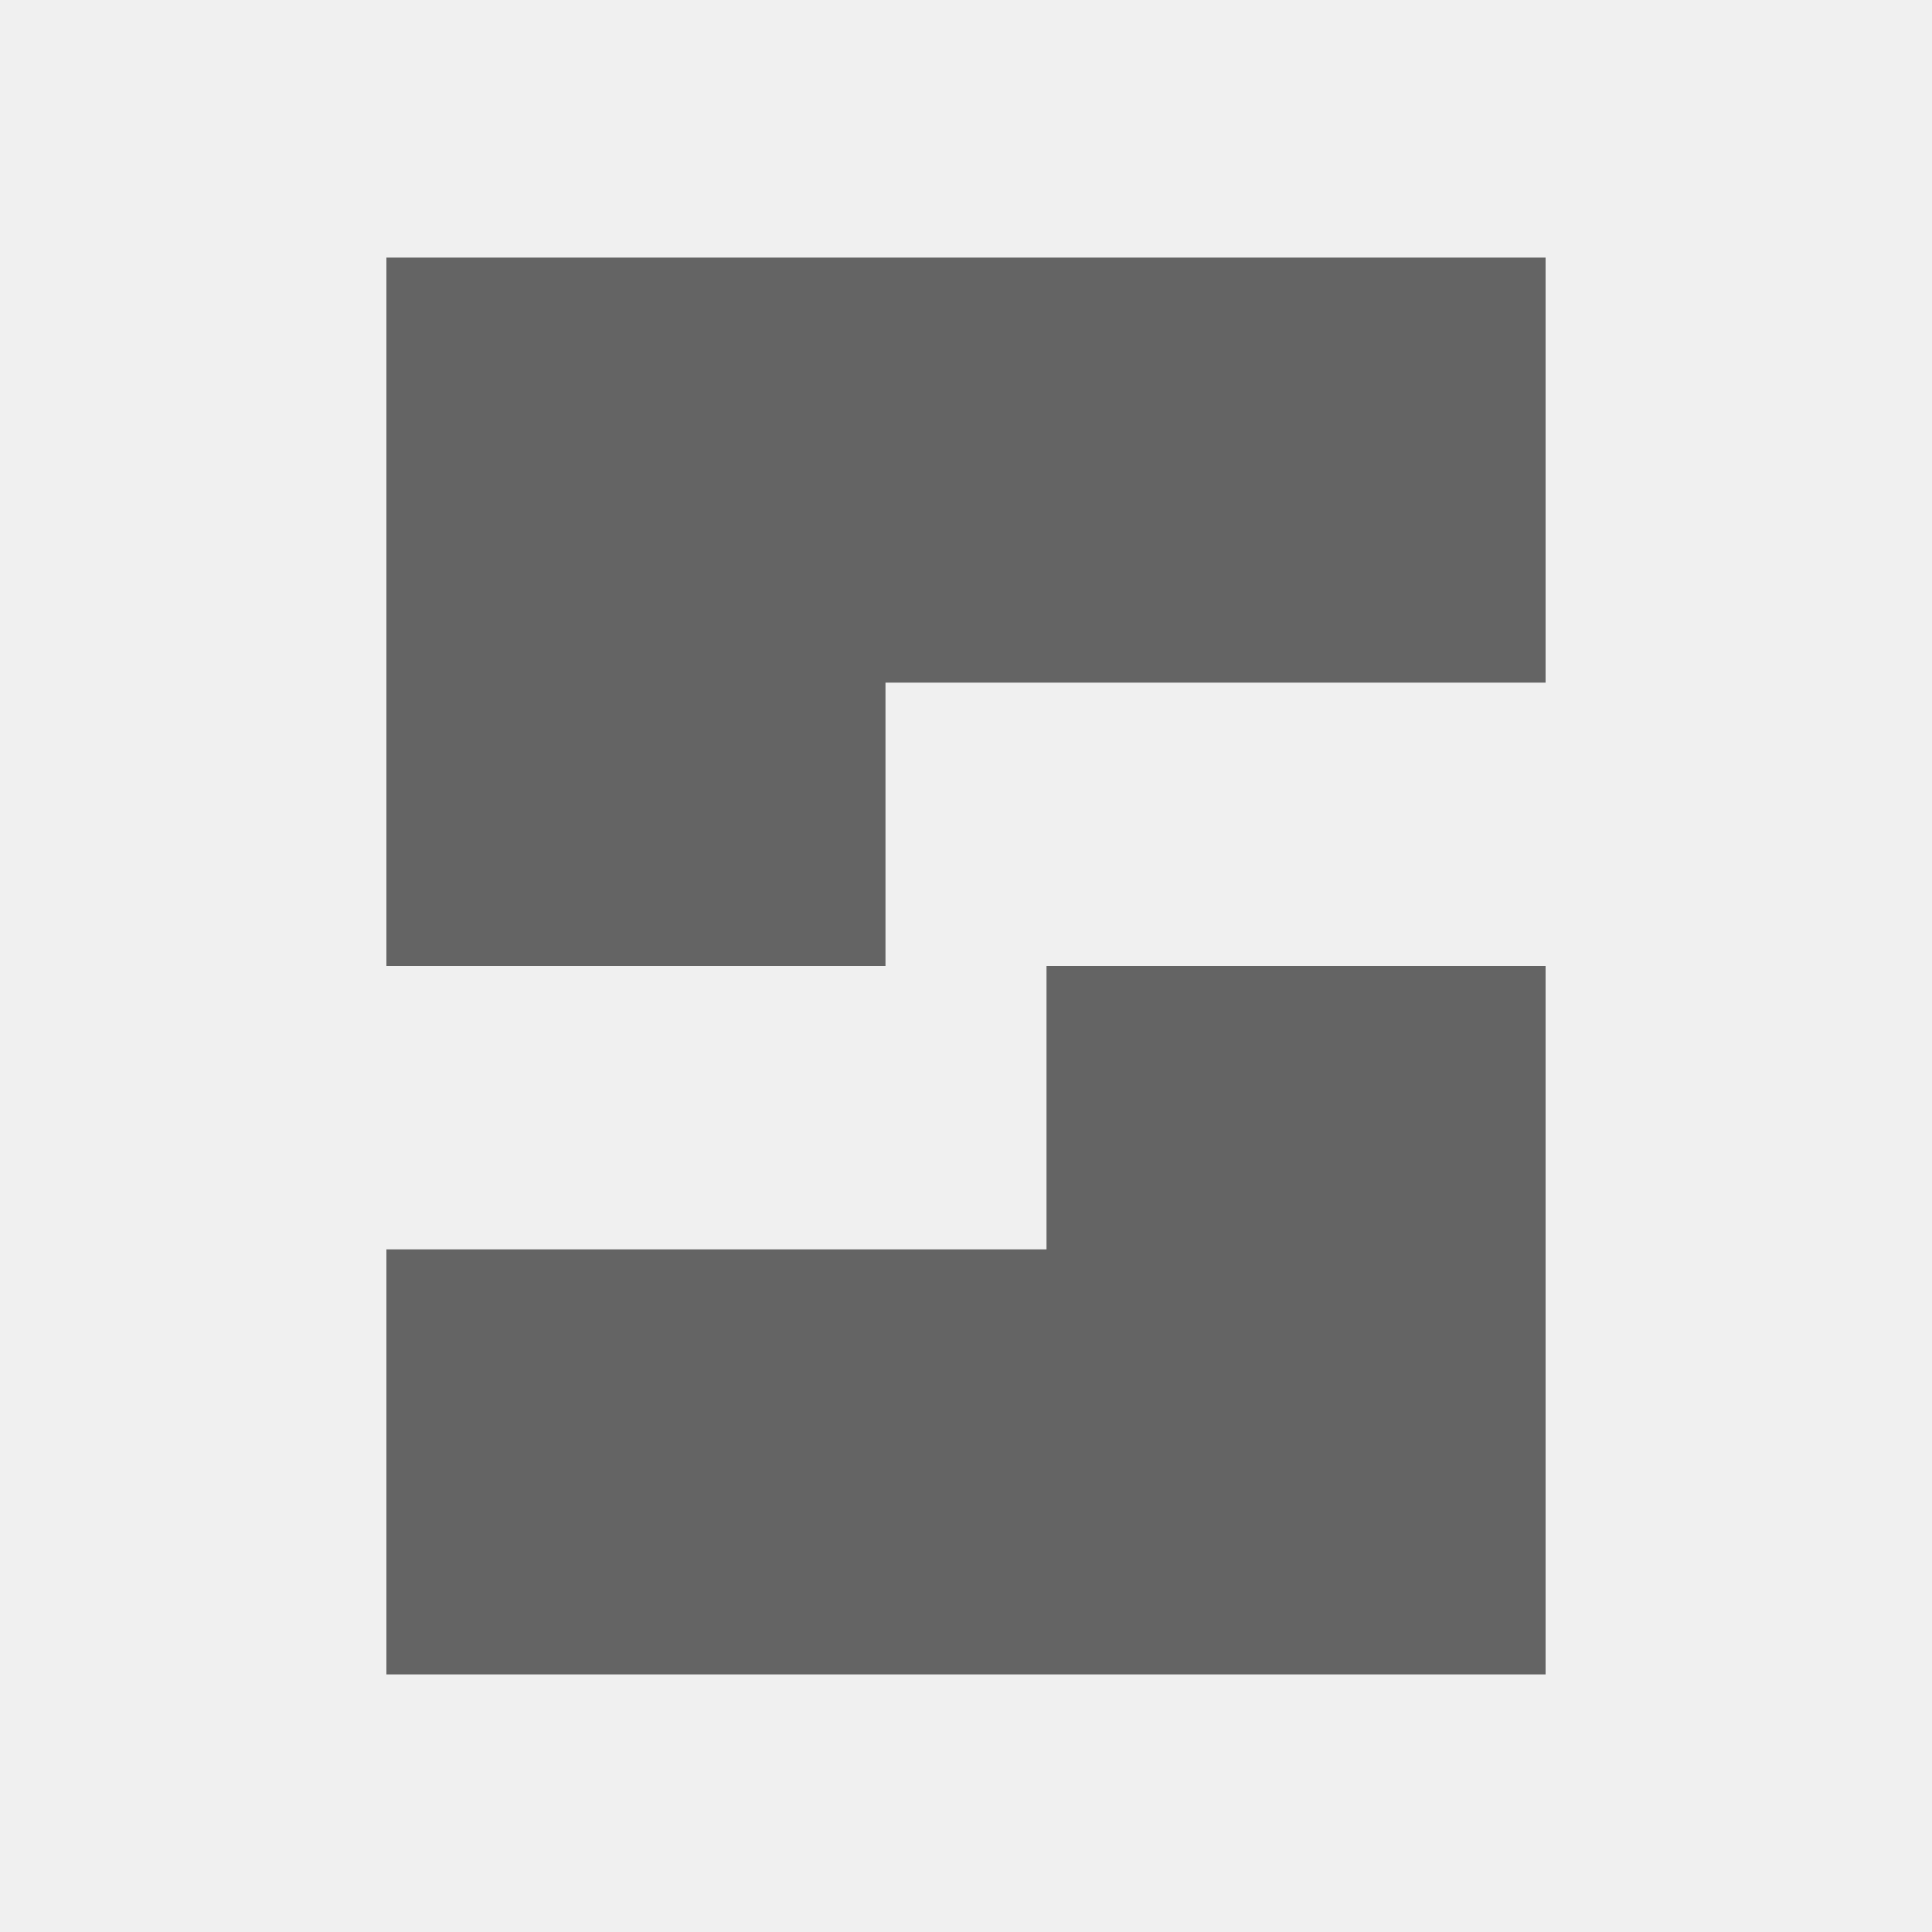
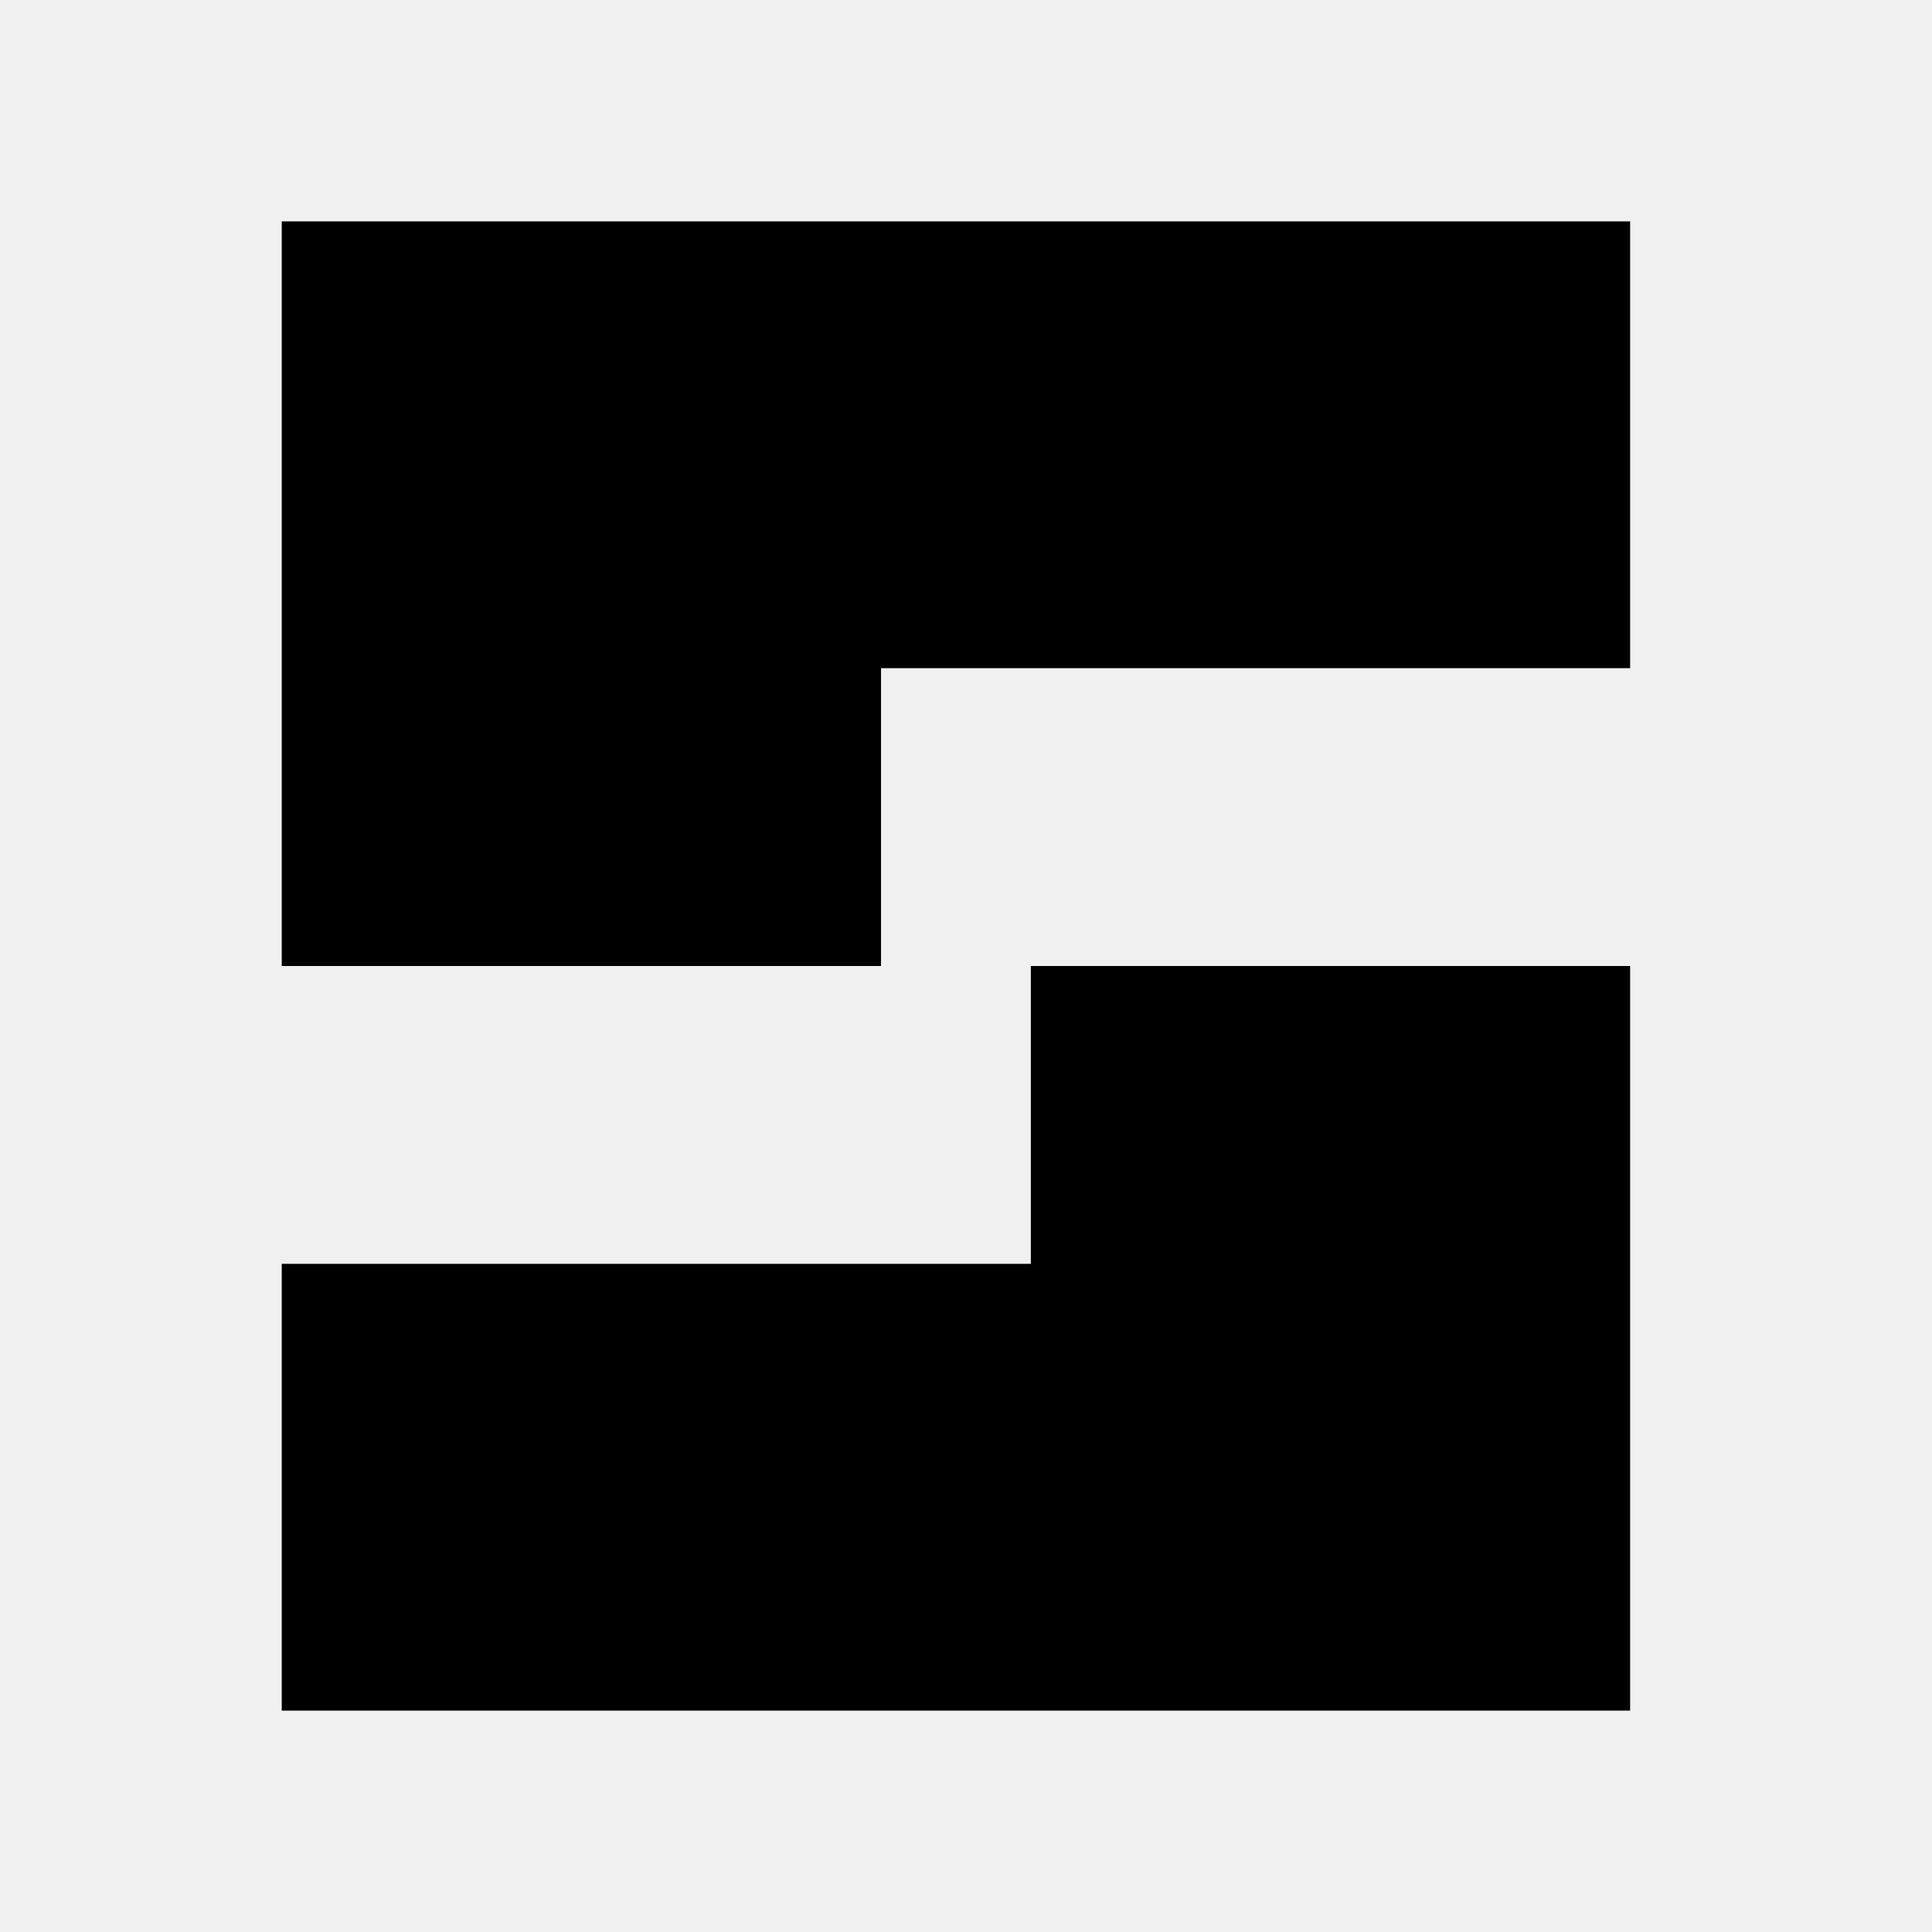
- <svg xmlns="http://www.w3.org/2000/svg" width="15" height="15" viewBox="0 0 15 15" fill="none">
-   <path d="M3 2H12V5.3H10H6.875V7.5H12V13H3V9.7L8.125 9.7V7.5H3V2Z" fill="#646464" style="fill:#646464;fill:color(display-p3 0.392 0.392 0.392);fill-opacity:1;" />
+ <svg xmlns="http://www.w3.org/2000/svg" width="96" height="96" viewBox="0 0 96 96" fill="none">
+   <g clip-path="url(#clip0_47_2)">
+     <path d="M14 11H81V33.2H43.778V48H81V85H14V62.8H51.222V48H14V11Z" fill="black" />
+   </g>
+   <defs>
+     <clipPath id="clip0_47_2">
+       <path d="M0 12C0 5.373 5.373 0 12 0H84C90.627 0 96 5.373 96 12V84C96 90.627 90.627 96 84 96H12C5.373 96 0 90.627 0 84V12Z" fill="white" />
+     </clipPath>
+   </defs>
</svg>
